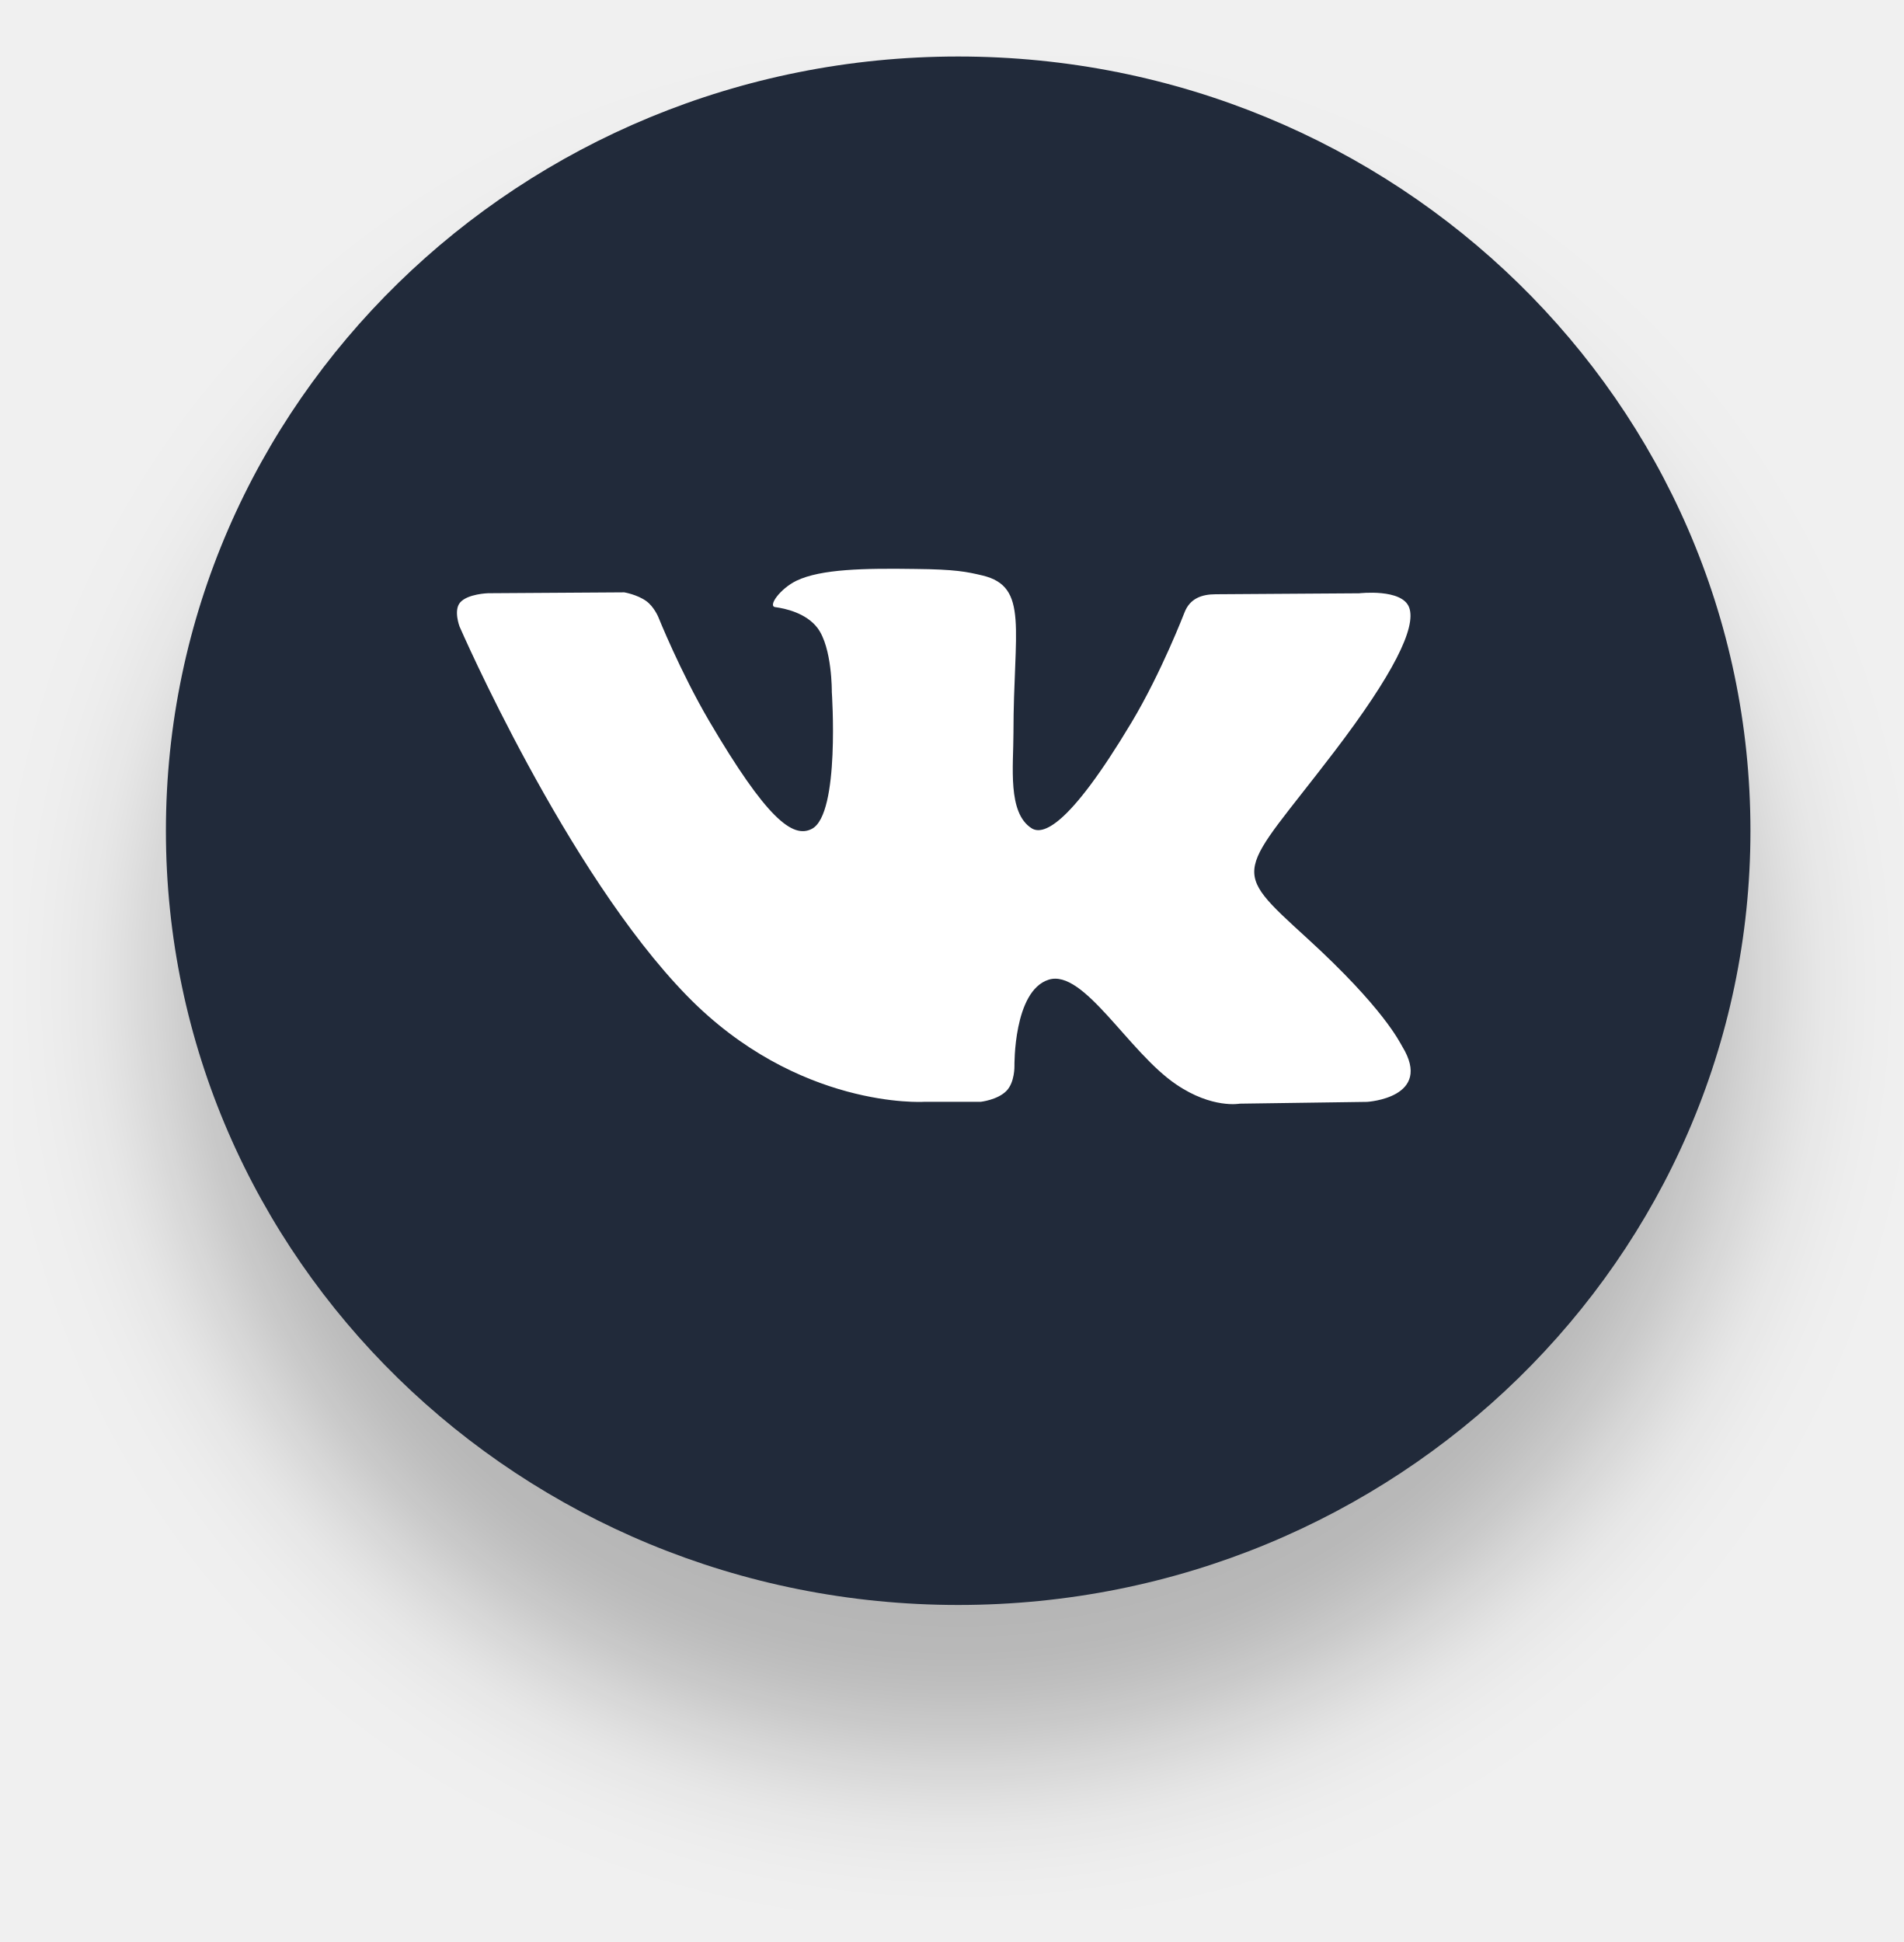
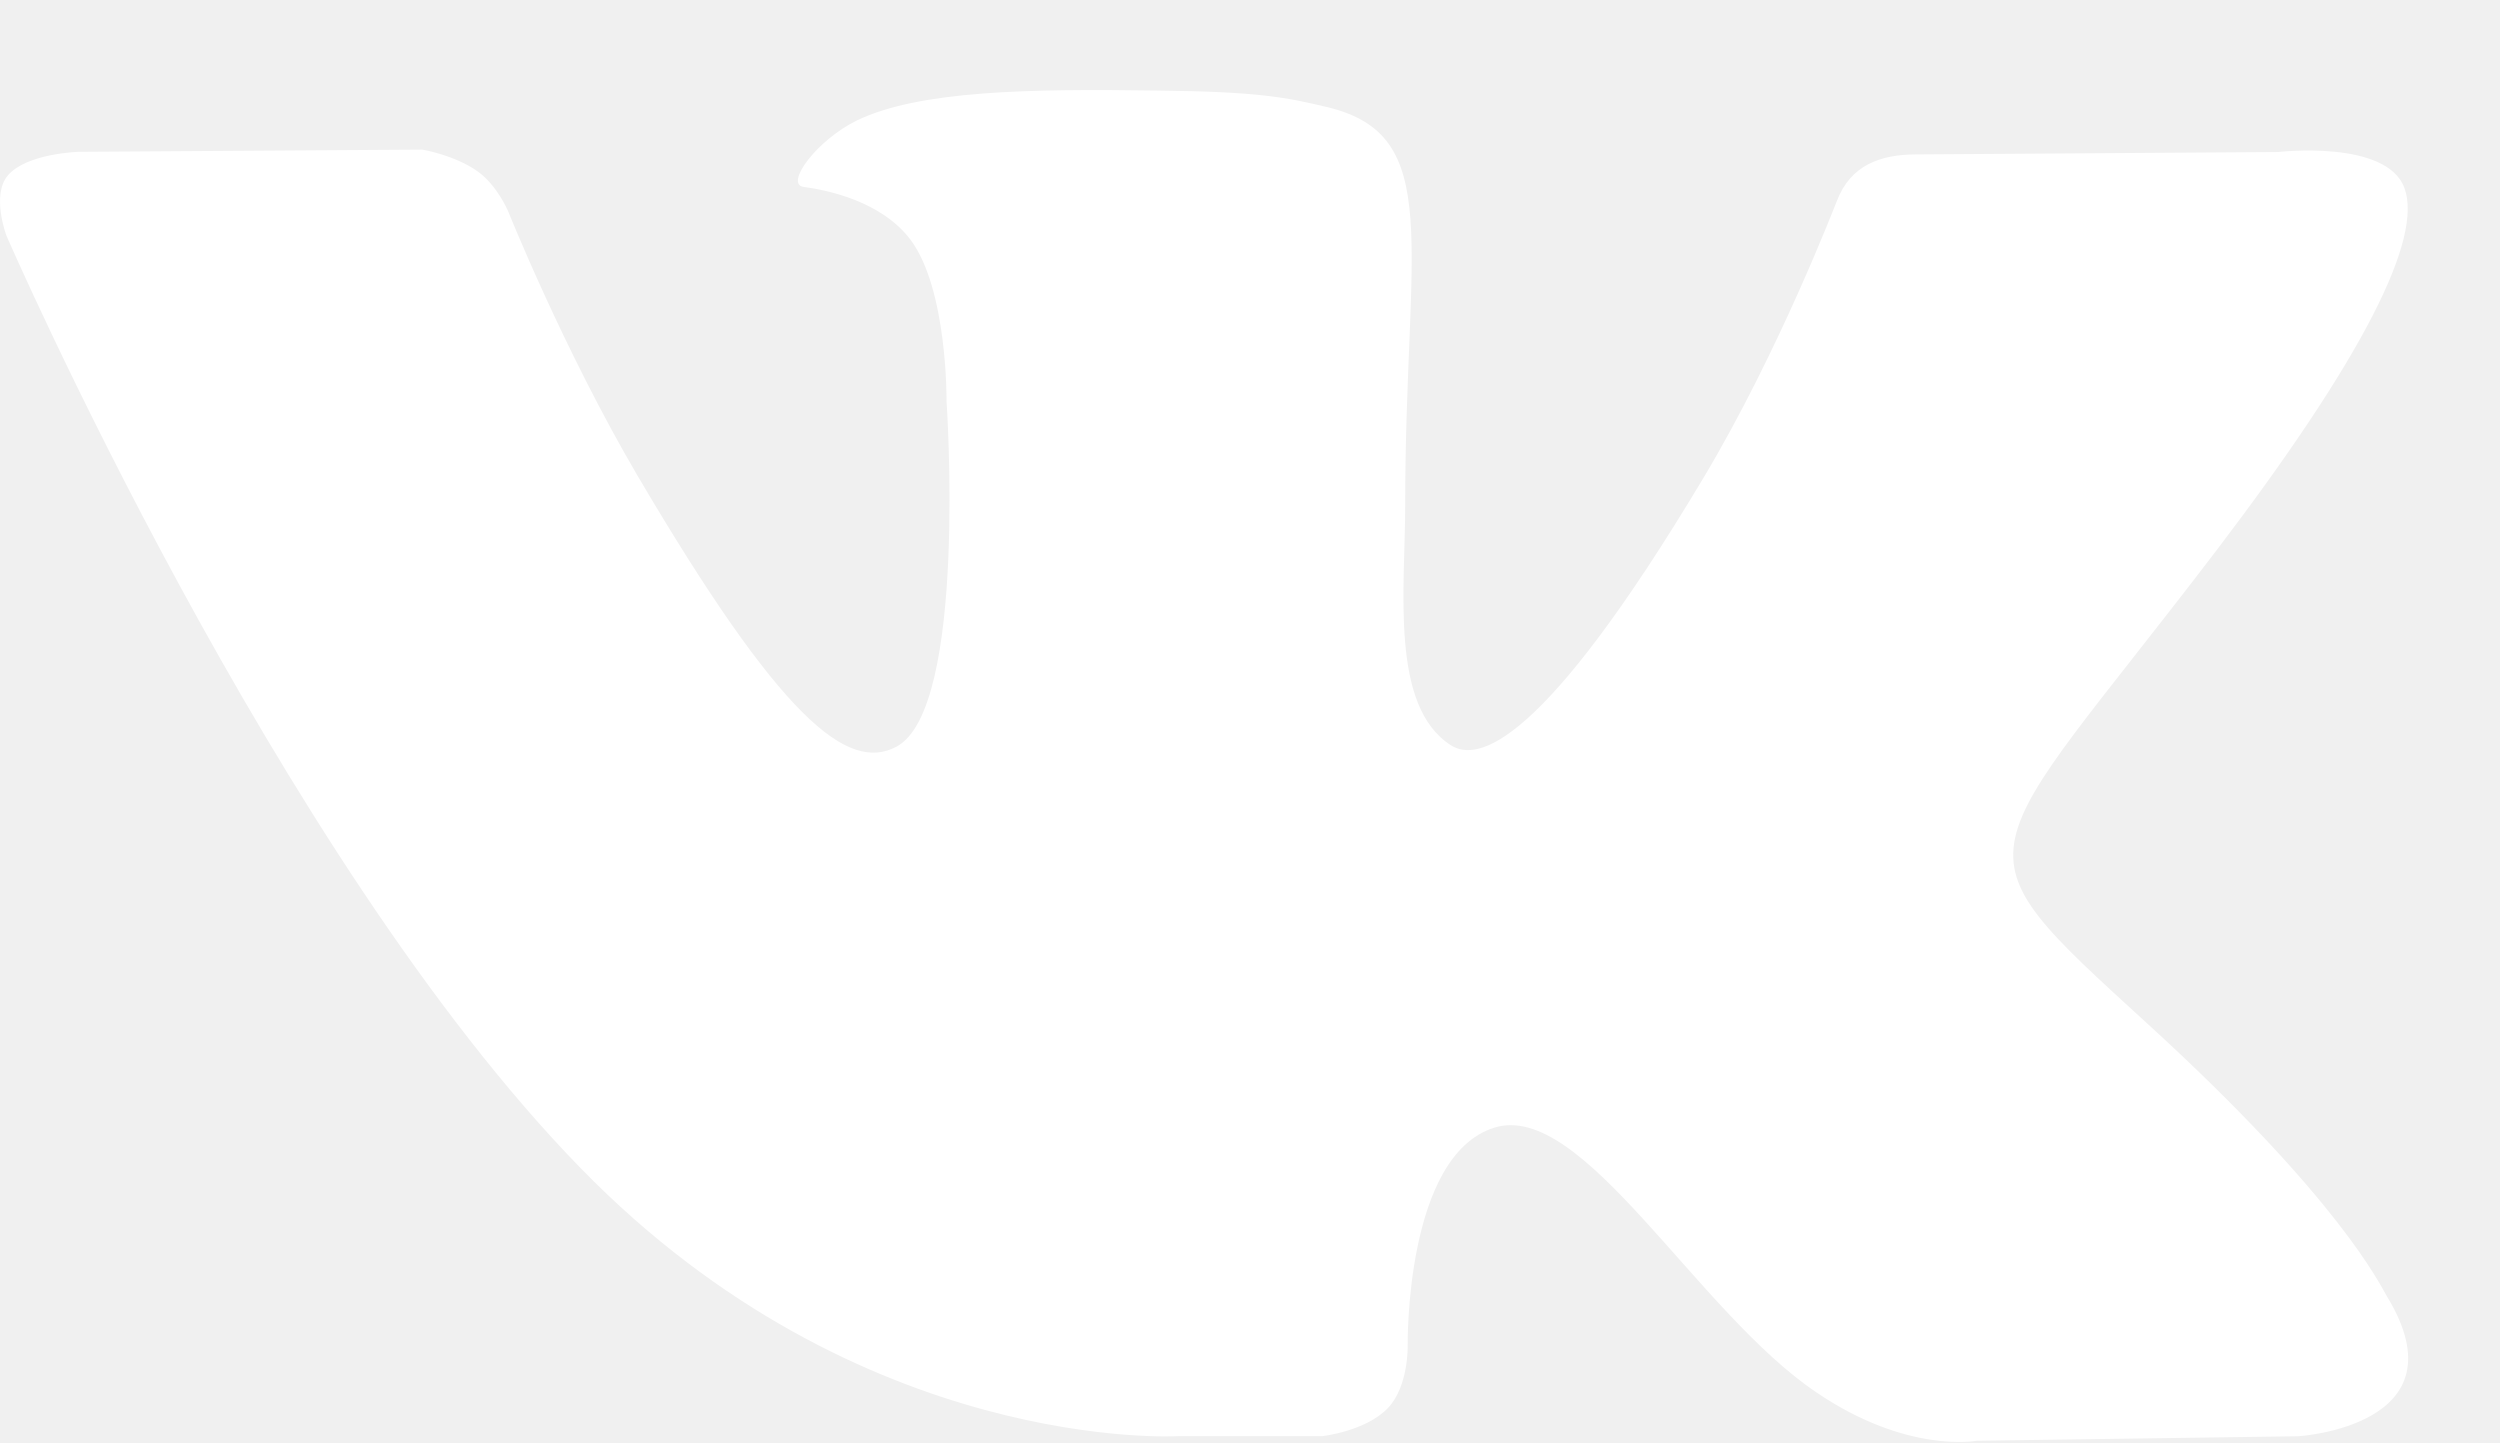
- <svg xmlns="http://www.w3.org/2000/svg" width="50" height="51" viewBox="0 0 50 51" fill="none">
-   <g filter="url(#filter0_d)">
-     <path fill-rule="evenodd" clip-rule="evenodd" d="M25.163 1.484C36.653 1.484 45.968 10.587 45.968 21.817C45.968 33.046 36.653 42.149 25.163 42.149C13.672 42.149 4.357 33.046 4.357 21.817C4.357 10.587 13.672 1.484 25.163 1.484Z" fill="#212A3A" />
-   </g>
-   <path d="M27.54 25.728C28.461 25.438 29.64 27.641 30.894 28.483C31.836 29.122 32.557 28.984 32.557 28.984L35.902 28.937C35.902 28.937 37.65 28.832 36.823 27.48C36.755 27.368 36.339 26.478 34.334 24.647C32.238 22.732 32.522 23.042 35.046 19.731C36.584 17.712 37.199 16.48 37.006 15.955C36.821 15.449 35.692 15.581 35.692 15.581L31.924 15.606C31.557 15.607 31.246 15.717 31.104 16.089C31.101 16.093 30.506 17.651 29.713 18.975C28.036 21.777 27.367 21.927 27.09 21.751C26.453 21.345 26.614 20.123 26.614 19.254C26.614 16.538 27.03 15.405 25.799 15.113C25.388 15.015 25.088 14.952 24.039 14.942C22.698 14.922 21.56 14.942 20.915 15.251C20.487 15.46 20.158 15.918 20.358 15.944C20.608 15.977 21.169 16.094 21.47 16.494C21.856 17.011 21.844 18.171 21.844 18.171C21.844 18.171 22.065 21.369 21.324 21.765C20.816 22.037 20.121 21.482 18.625 18.938C17.862 17.637 17.285 16.198 17.285 16.198C17.285 16.198 17.173 15.931 16.971 15.785C16.73 15.612 16.393 15.556 16.393 15.556L12.817 15.579C12.817 15.579 12.279 15.594 12.082 15.824C11.907 16.029 12.067 16.451 12.067 16.451C12.067 16.451 14.869 22.902 18.041 26.151C20.949 29.134 24.254 28.936 24.254 28.936H25.751C25.751 28.936 26.203 28.886 26.434 28.644C26.65 28.419 26.64 27.996 26.64 27.996C26.64 27.996 26.61 26.019 27.54 25.728Z" fill="white" />
-   <defs>
-     <filter id="filter0_d" x="0.357" y="1.484" width="49.611" height="48.666" filterUnits="userSpaceOnUse" color-interpolation-filters="sRGB">
-       <feFlood flood-opacity="0" result="BackgroundImageFix" />
-       <feColorMatrix in="SourceAlpha" type="matrix" values="0 0 0 0 0 0 0 0 0 0 0 0 0 0 0 0 0 0 127 0" />
-       <feOffset dy="4" />
-       <feGaussianBlur stdDeviation="2" />
-       <feColorMatrix type="matrix" values="0 0 0 0 0 0 0 0 0 0 0 0 0 0 0 0 0 0 0.25 0" />
-       <feBlend mode="normal" in2="BackgroundImageFix" result="effect1_dropShadow" />
-       <feBlend mode="normal" in="SourceGraphic" in2="effect1_dropShadow" result="shape" />
-     </filter>
-   </defs>
+ <svg xmlns="http://www.w3.org/2000/svg" width="26" height="15" viewBox="0 0 26 15" fill="none">
+   <path d="M15.54 11.728C16.461 11.438 17.64 13.641 18.894 14.483C19.836 15.122 20.557 14.984 20.557 14.984L23.902 14.937C23.902 14.937 25.649 14.832 24.823 13.48C24.755 13.368 24.339 12.478 22.334 10.647C20.238 8.732 20.522 9.042 23.046 5.731C24.584 3.712 25.199 2.48 25.006 1.955C24.821 1.449 23.692 1.581 23.692 1.581L19.924 1.606C19.557 1.607 19.246 1.717 19.104 2.089C19.101 2.092 18.506 3.651 17.713 4.975C16.036 7.777 15.367 7.927 15.09 7.751C14.453 7.345 14.614 6.123 14.614 5.254C14.614 2.538 15.03 1.405 13.799 1.113C13.388 1.015 13.088 0.952 12.039 0.942C10.698 0.922 9.56 0.942 8.915 1.251C8.487 1.46 8.158 1.918 8.358 1.944C8.608 1.977 9.169 2.094 9.47 2.494C9.856 3.011 9.844 4.171 9.844 4.171C9.844 4.171 10.065 7.369 9.324 7.765C8.816 8.037 8.121 7.482 6.625 4.938C5.862 3.637 5.285 2.198 5.285 2.198C5.285 2.198 5.173 1.931 4.971 1.785C4.73 1.612 4.393 1.556 4.393 1.556L0.817 1.579C0.817 1.579 0.279 1.594 0.082 1.824C-0.093 2.029 0.067 2.451 0.067 2.451C0.067 2.451 2.869 8.902 6.041 12.151C8.949 15.134 12.254 14.936 12.254 14.936H13.751C13.751 14.936 14.203 14.886 14.434 14.644C14.65 14.419 14.64 13.996 14.64 13.996C14.64 13.996 14.61 12.019 15.54 11.728Z" fill="white" />
</svg>
